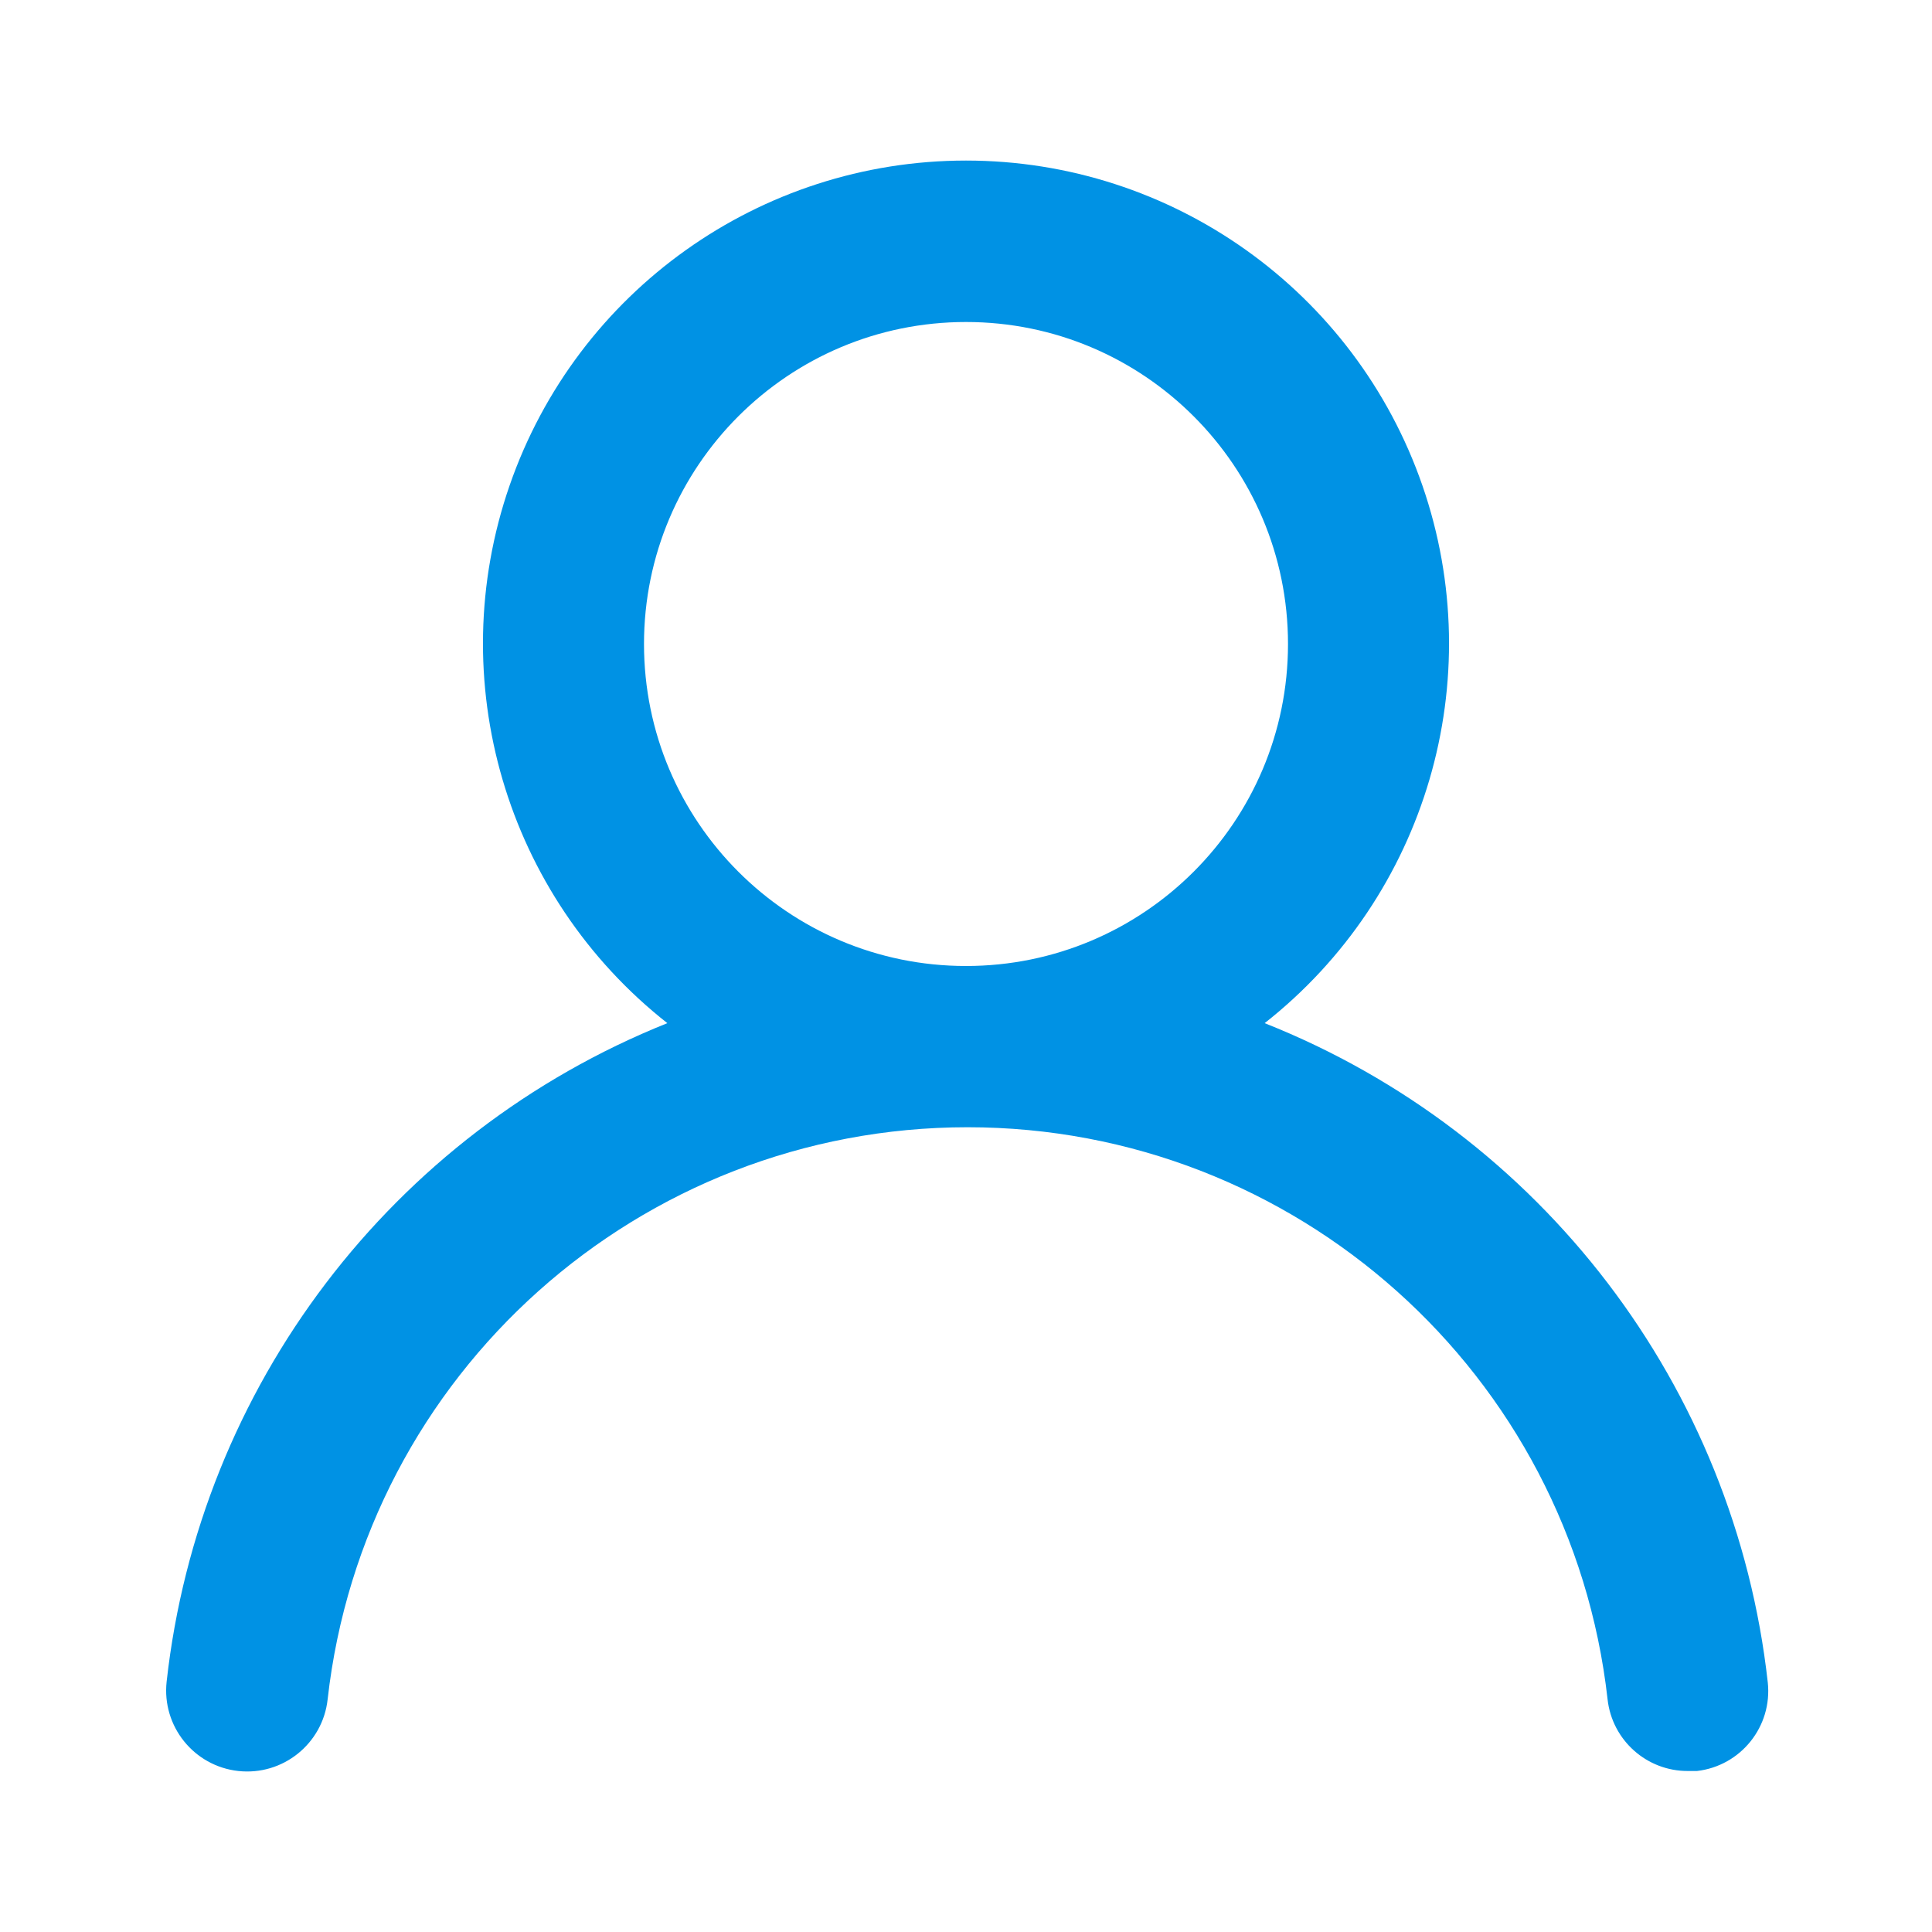
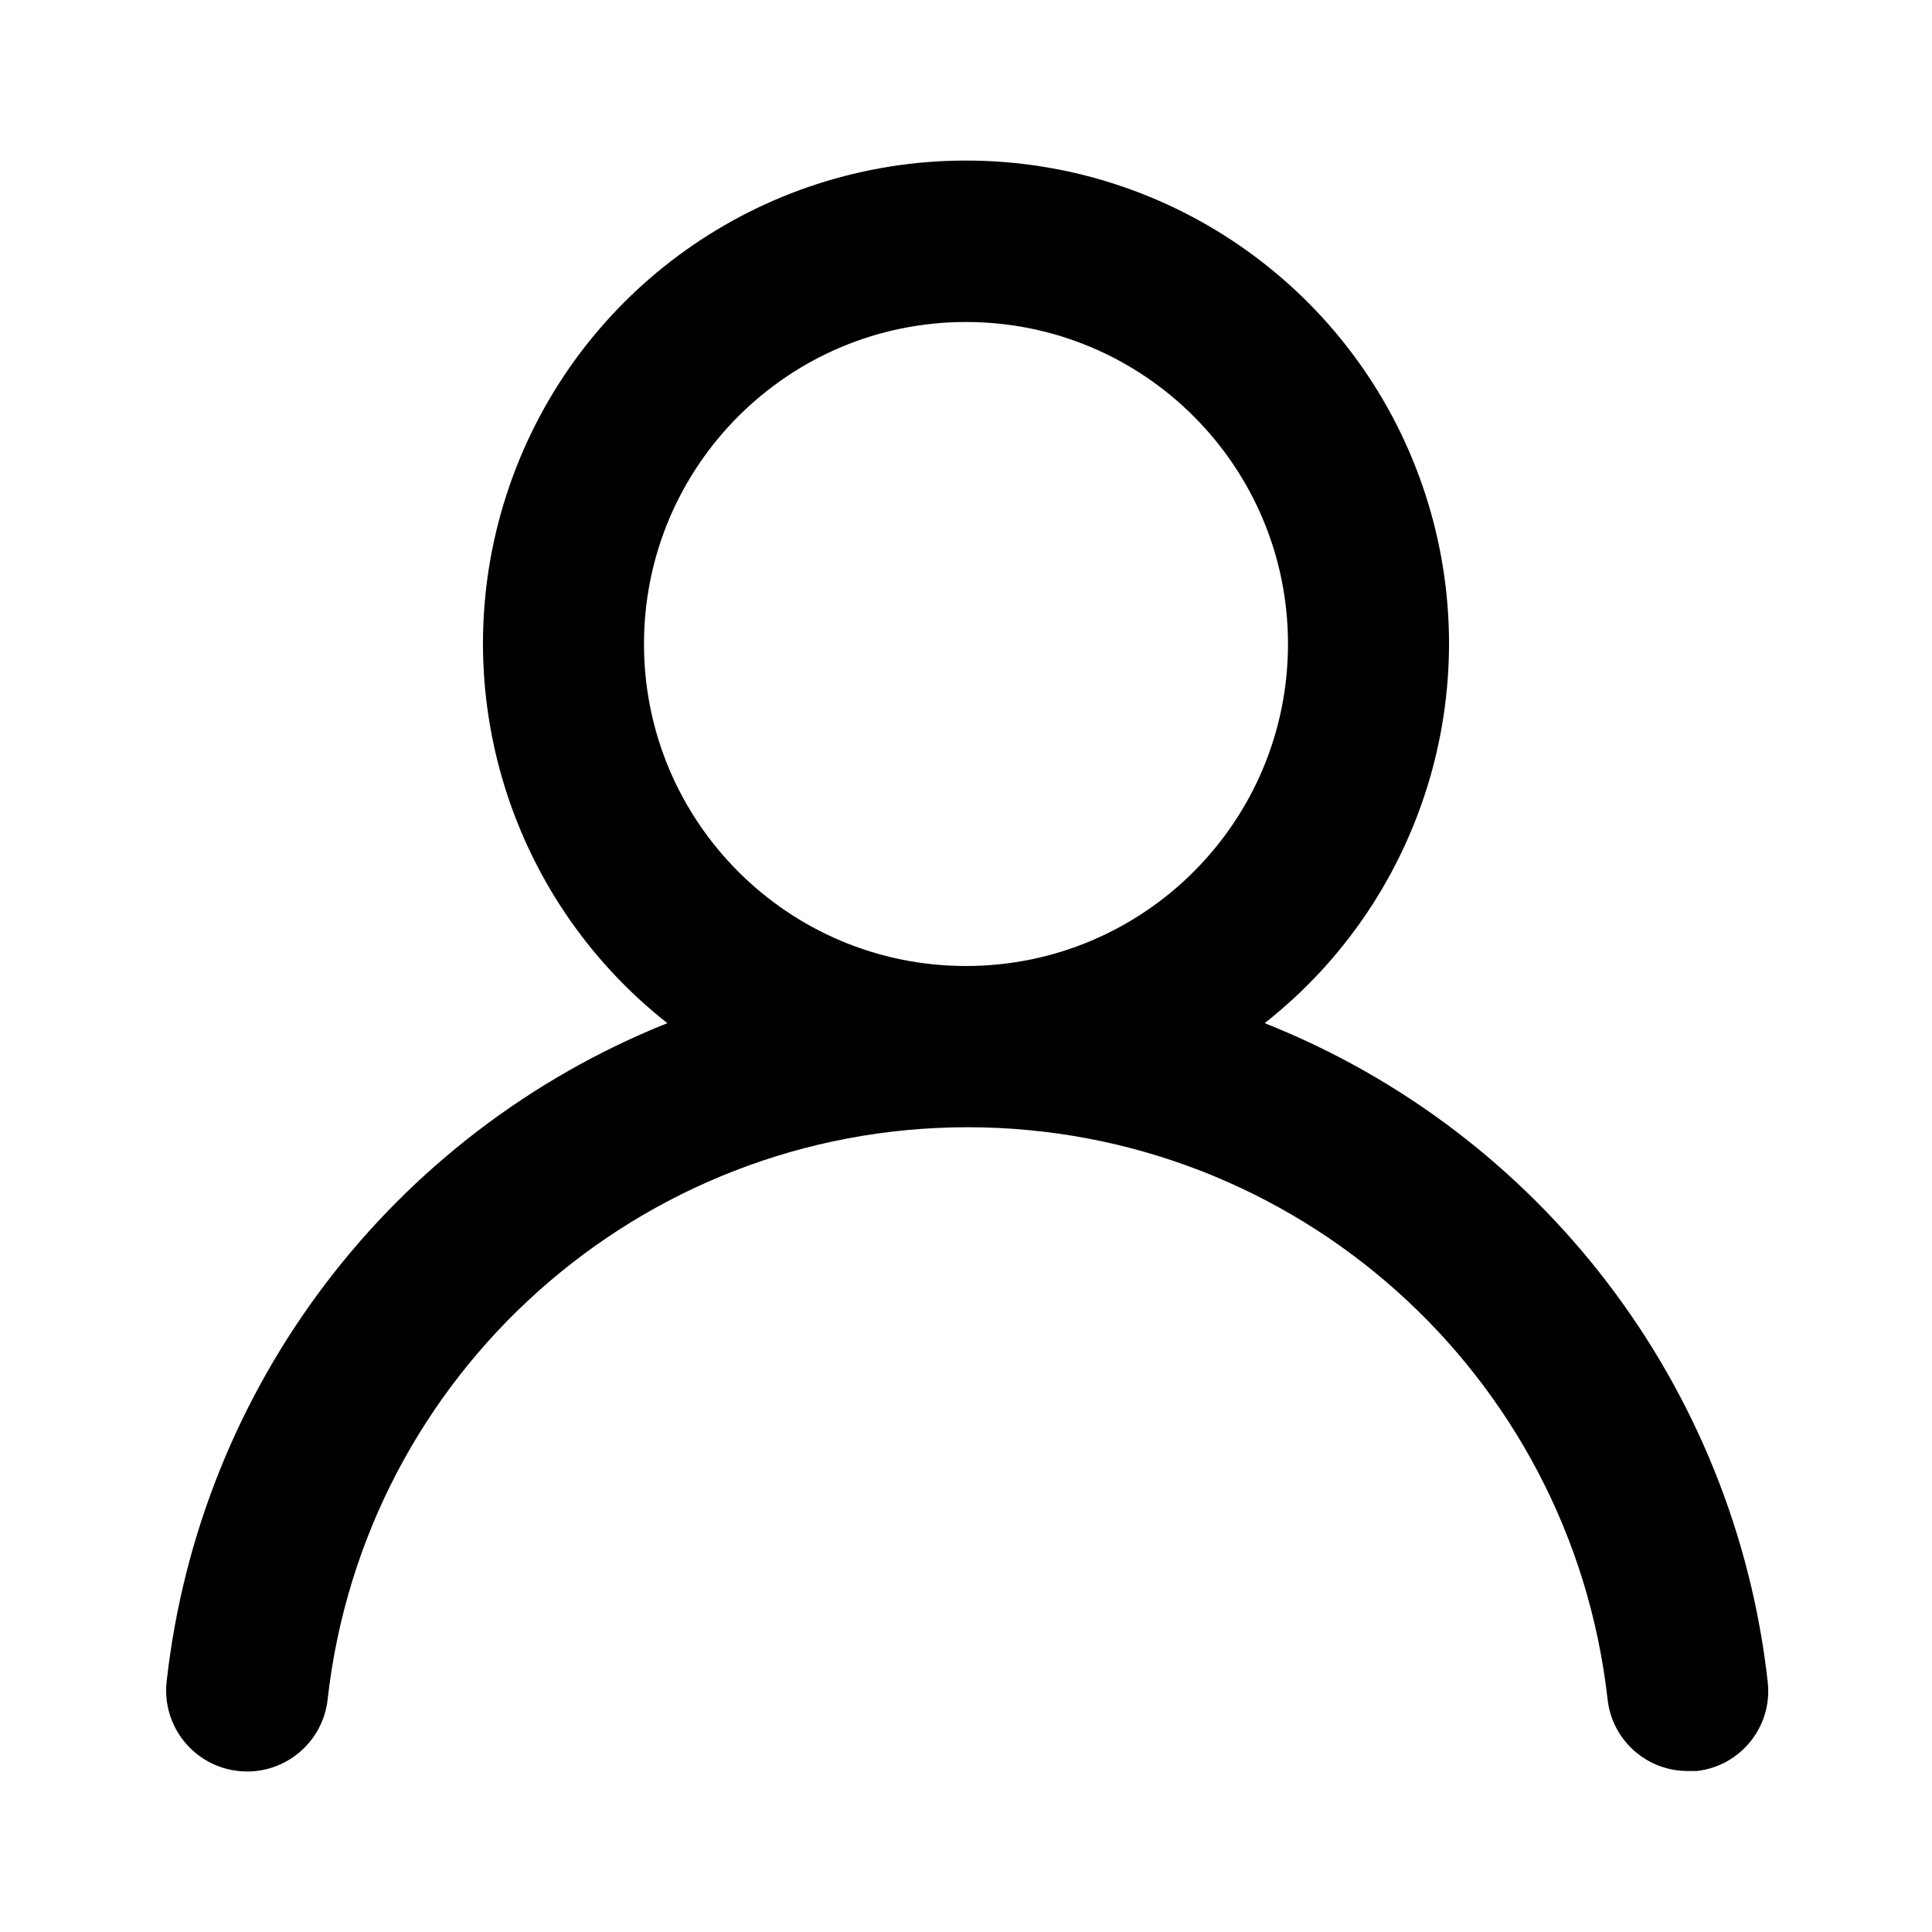
<svg xmlns="http://www.w3.org/2000/svg" viewBox="0 0 24 24">
-   <path fill="#0092E4" d="M15.71,12.71a6,6,0,1,0-7.42,0,10,10,0,0,0-6.22,8.18,1,1,0,0,0,2,.22,8,8,0,0,1,15.9,0,1,1,0,0,0,1,.89h.11a1,1,0,0,0,.88-1.1A10,10,0,0,0,15.71,12.71ZM12,12a4,4,0,1,1,4-4A4,4,0,0,1,12,12Z" />
+   <path fill="#000" d="M15.71,12.71a6,6,0,1,0-7.42,0,10,10,0,0,0-6.22,8.18,1,1,0,0,0,2,.22,8,8,0,0,1,15.9,0,1,1,0,0,0,1,.89h.11a1,1,0,0,0,.88-1.1A10,10,0,0,0,15.71,12.71ZM12,12a4,4,0,1,1,4-4A4,4,0,0,1,12,12Z" />
</svg>
